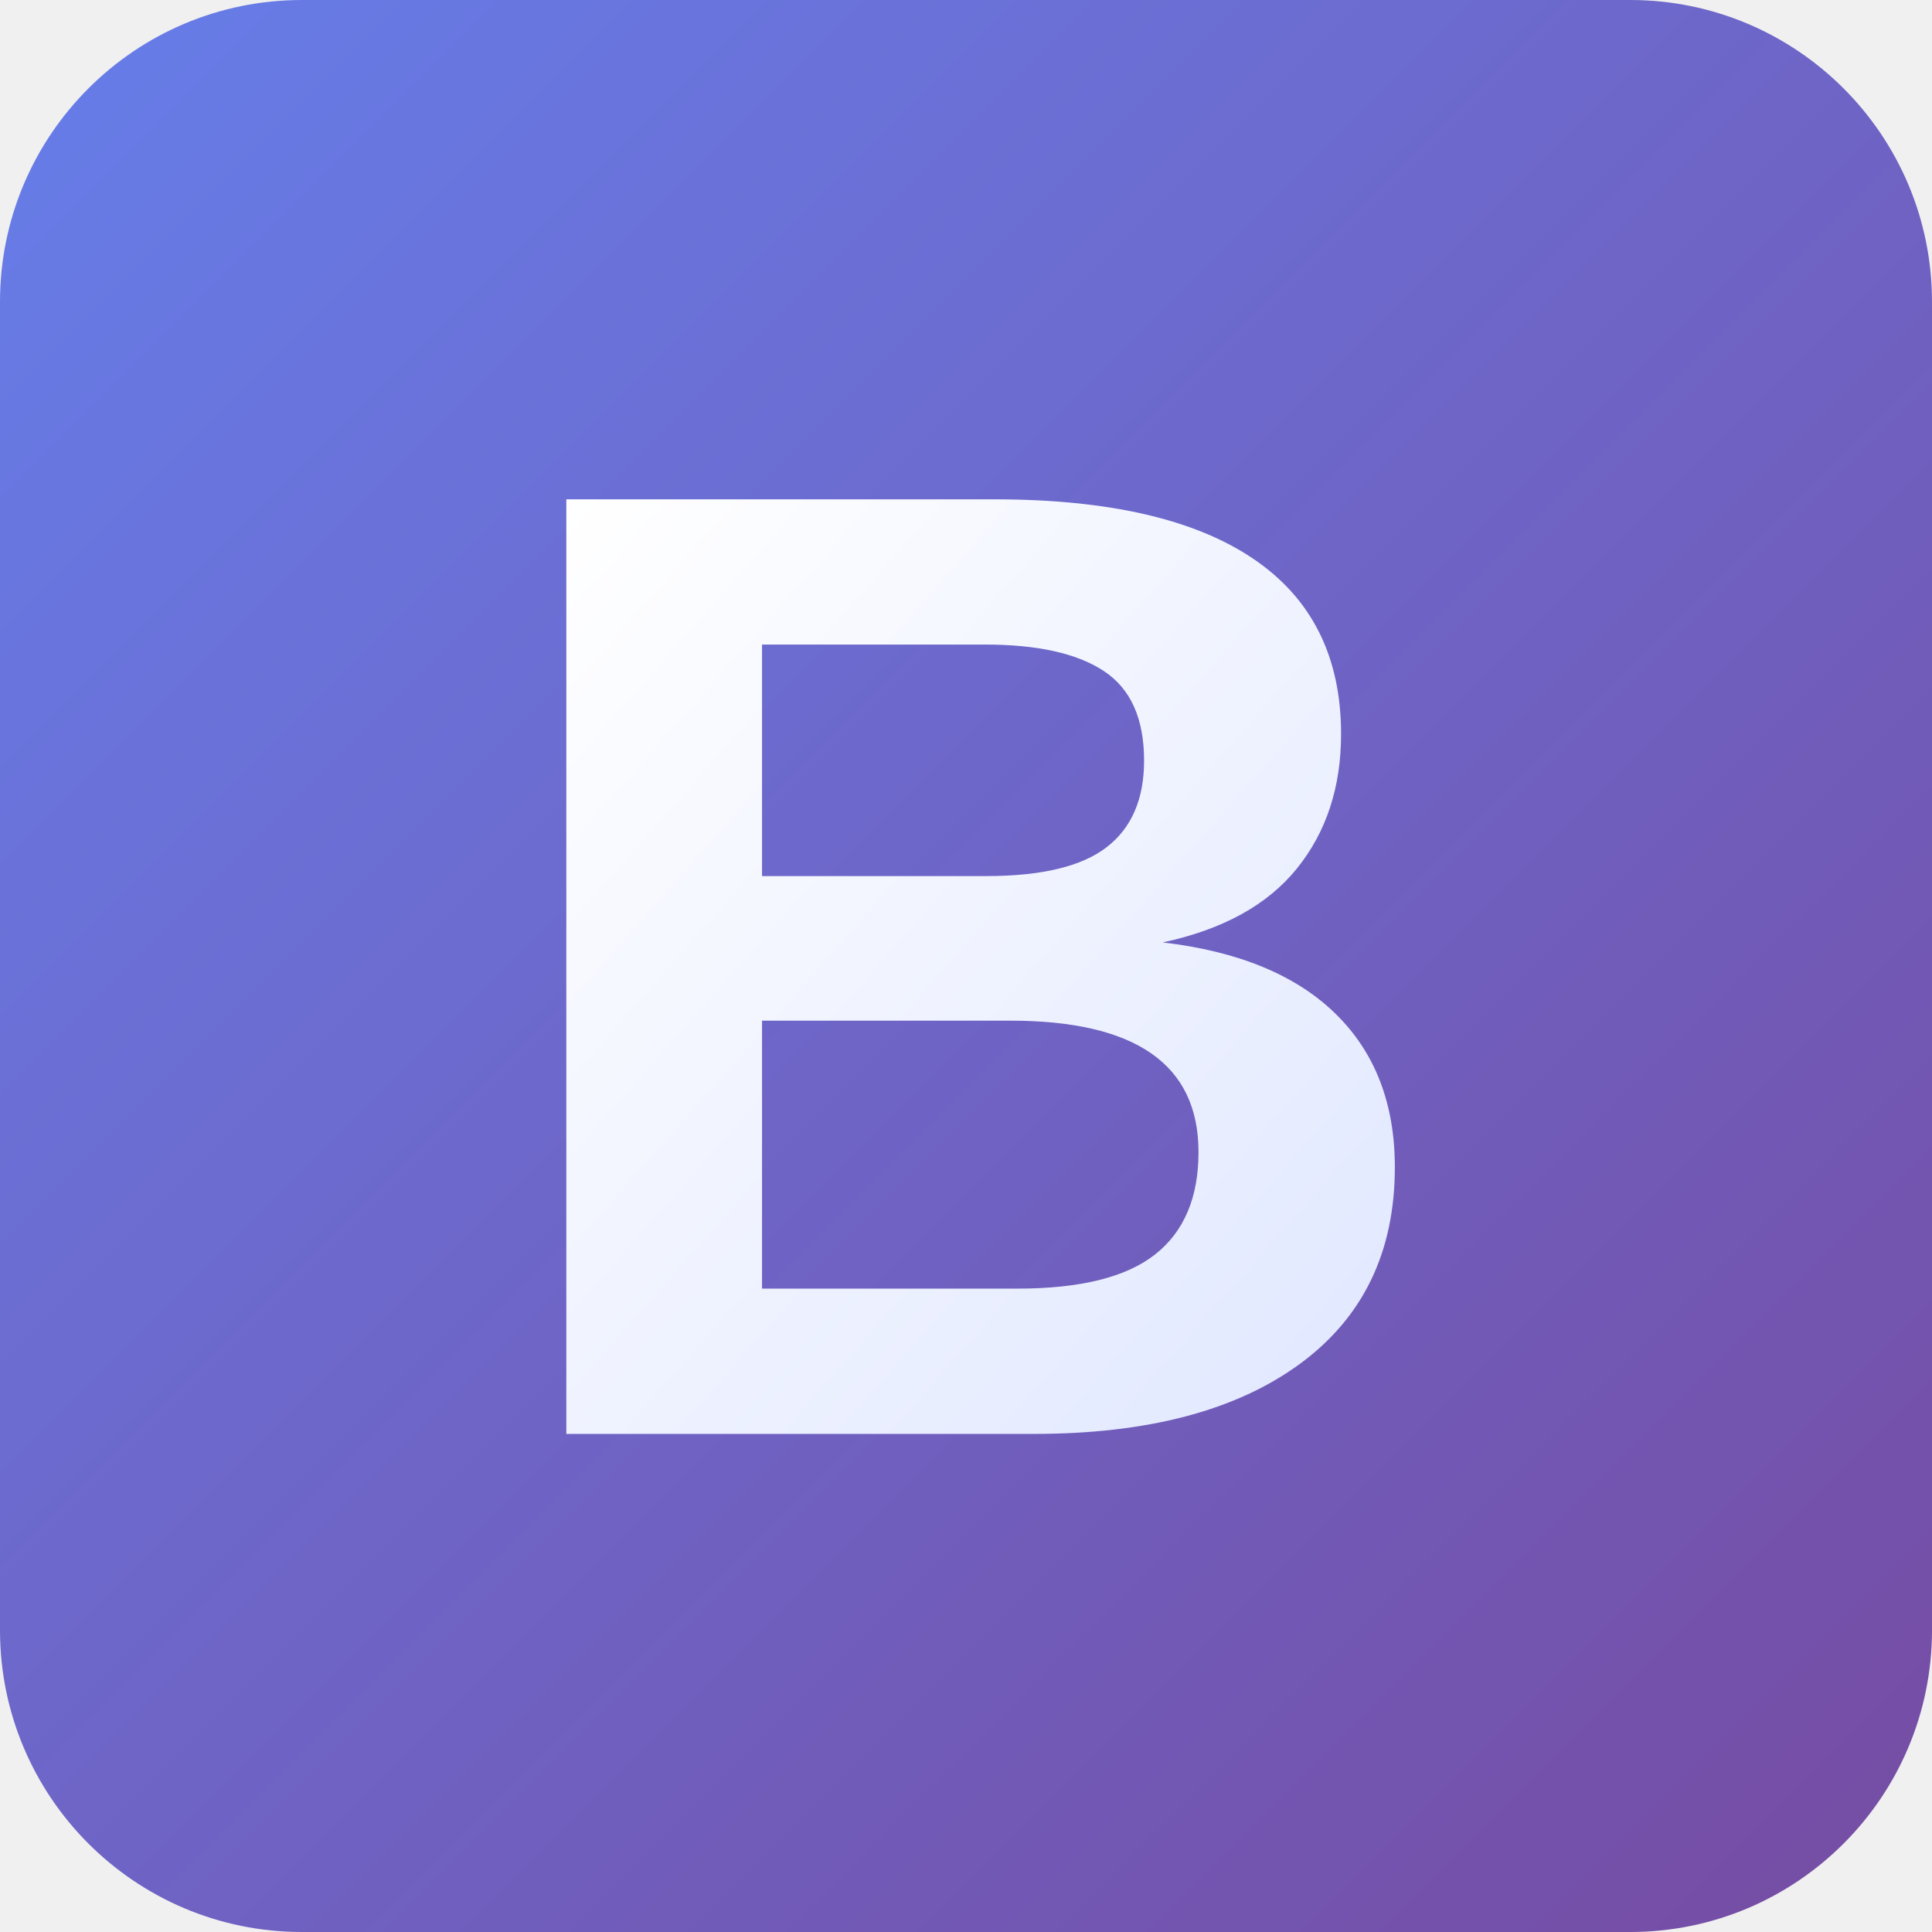
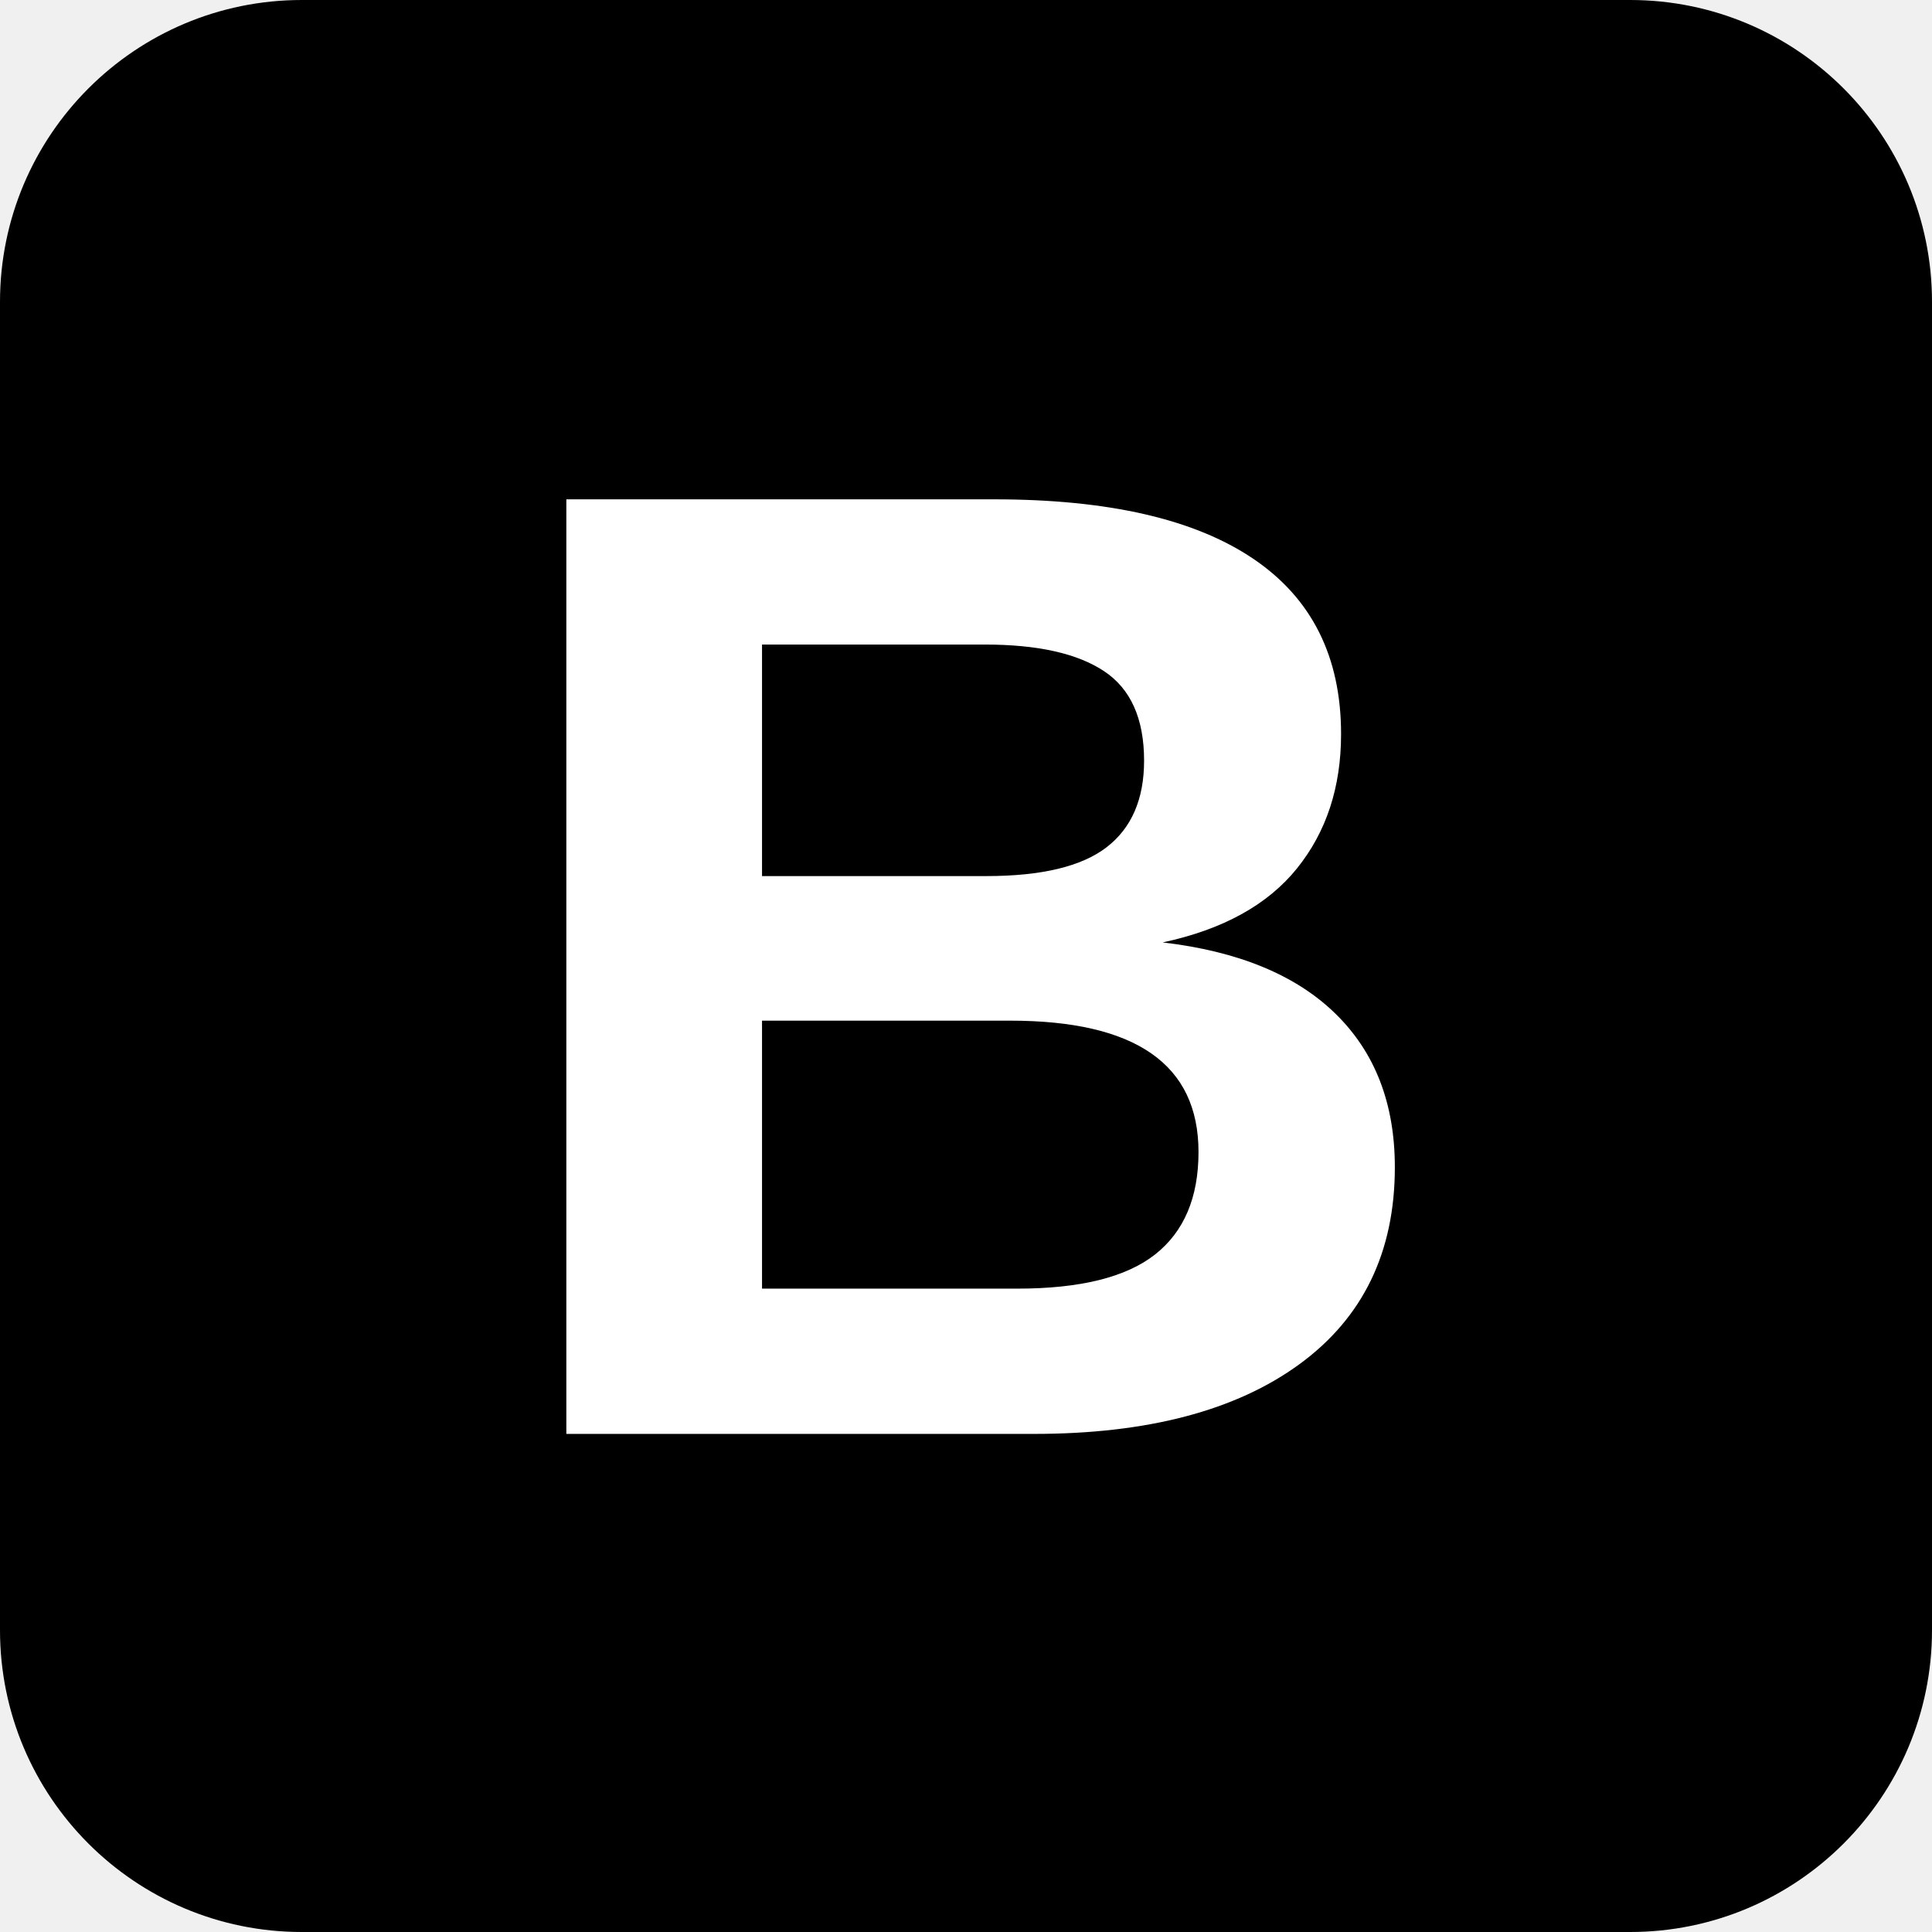
<svg xmlns="http://www.w3.org/2000/svg" width="512" height="512">
-   <defs>
-     <linearGradient id="bgGrad" x1="0%" y1="0%" x2="100%" y2="100%">
-       <stop offset="0%" style="stop-color:#667eea;stop-opacity:1" />
-       <stop offset="100%" style="stop-color:#764ba2;stop-opacity:1" />
-     </linearGradient>
-     <linearGradient id="textGrad" x1="0%" y1="0%" x2="100%" y2="100%">
-       <stop offset="0%" style="stop-color:#ffffff;stop-opacity:1" />
-       <stop offset="100%" style="stop-color:#e0e7ff;stop-opacity:1" />
-     </linearGradient>
-   </defs>
-   <rect width="512" height="512" rx="80" fill="url(#bgGrad)" />
-   <text x="256" y="380" font-family="Arial, sans-serif" font-size="360" font-weight="900" text-anchor="middle" fill="url(#textGrad)">B</text>
+   <rect width="512" height="512" rx="80" fill="#000000" />
+   <text x="256" y="380" font-family="Arial, sans-serif" font-size="360" font-weight="900" text-anchor="middle" fill="#FFFFFF">B</text>
</svg>
